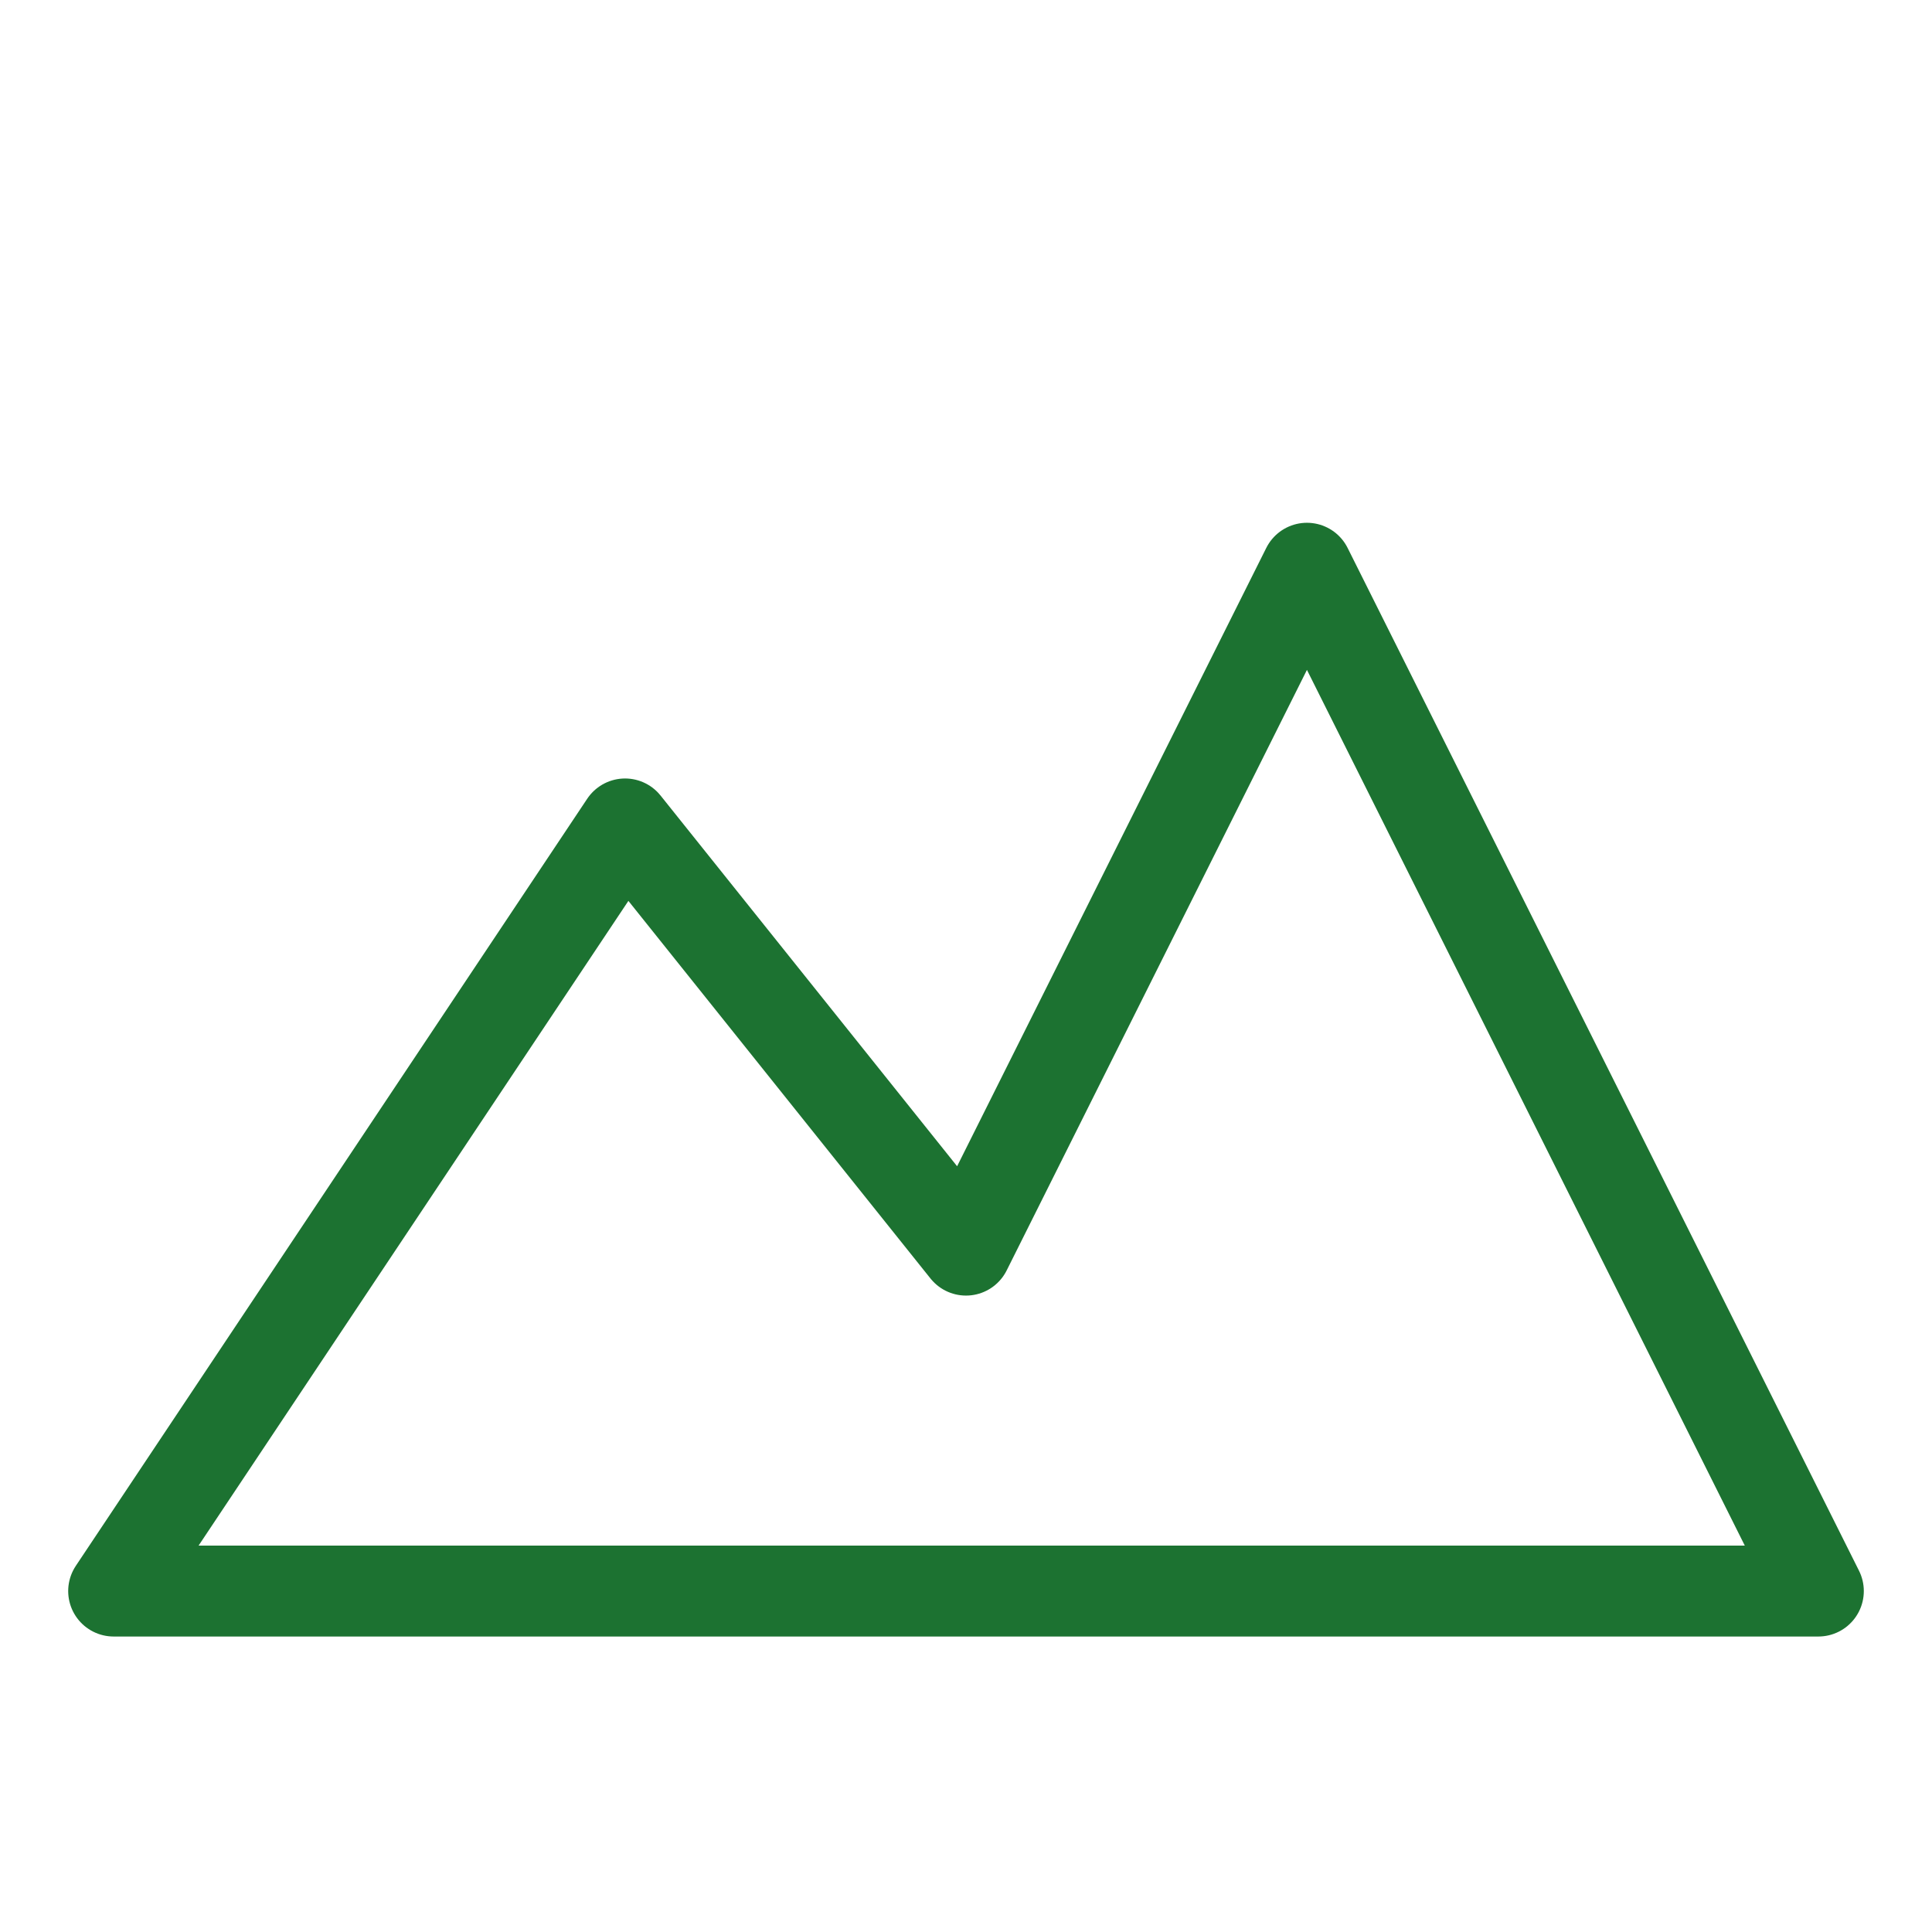
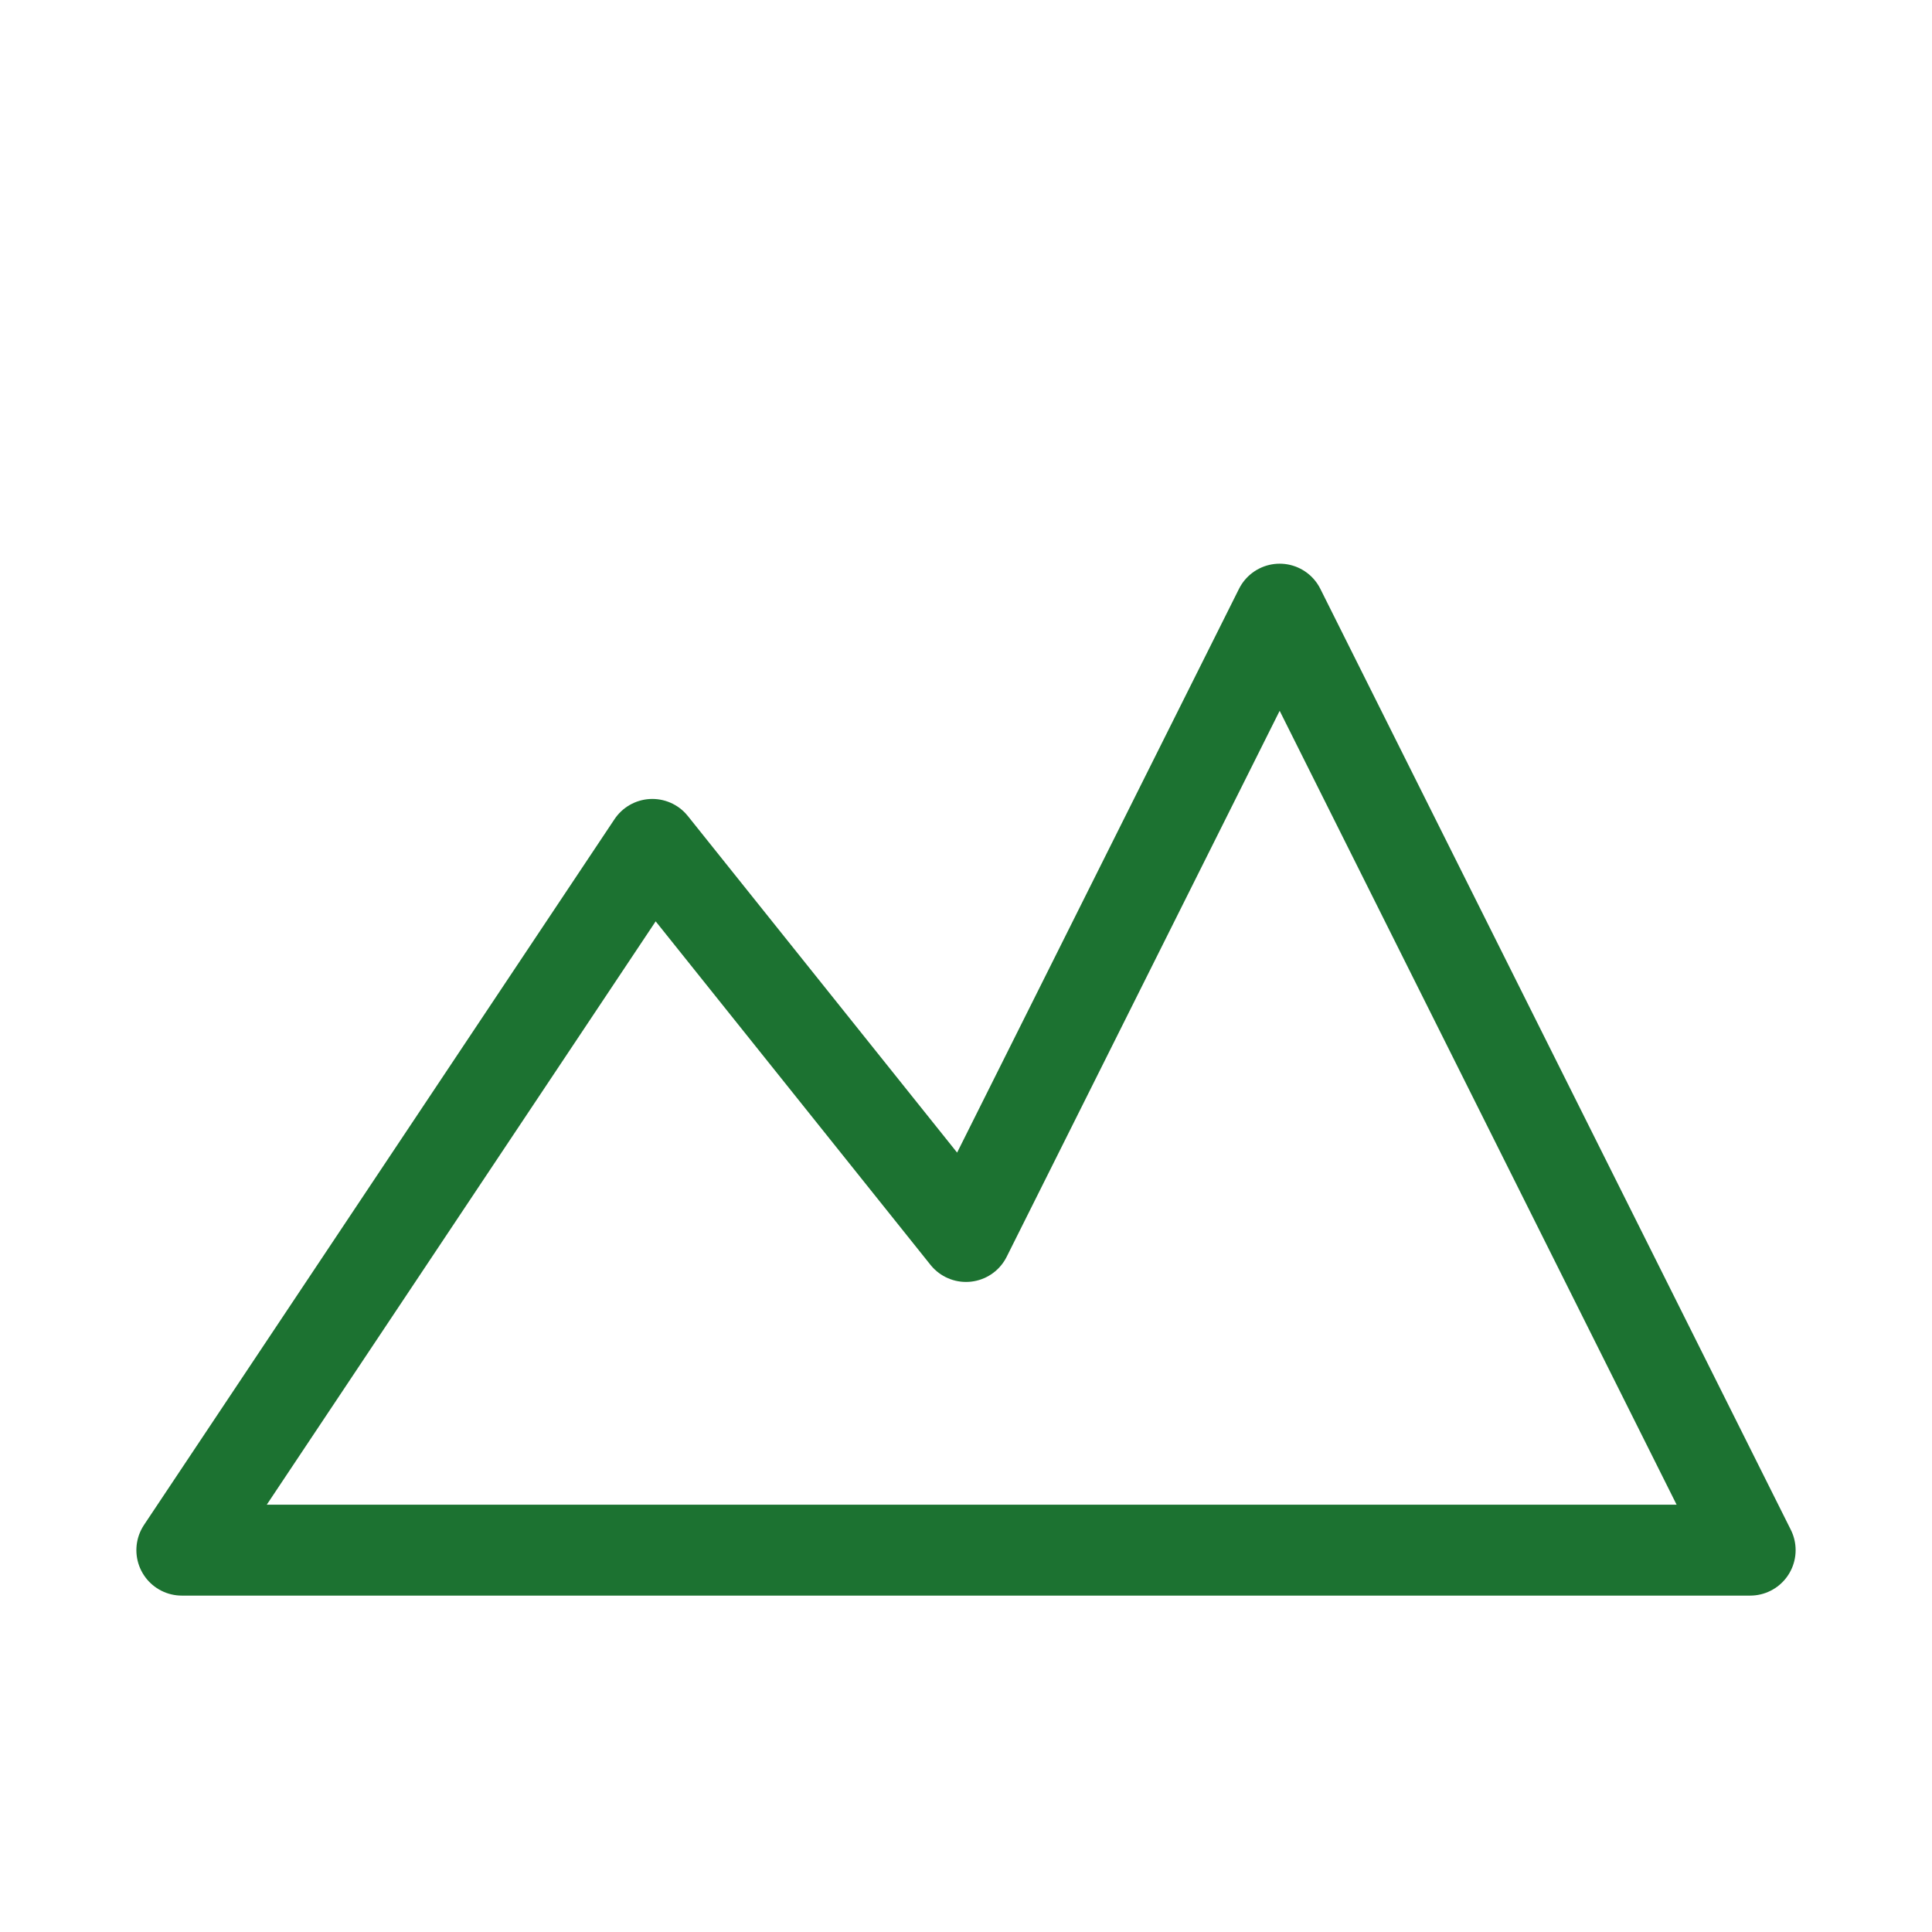
<svg xmlns="http://www.w3.org/2000/svg" viewBox="-5 -5 34 34" fill="none" stroke="#1C7231" stroke-width="1.6" stroke-linecap="round" stroke-linejoin="round">
-   <path d="M-3 23L6 9.5l6 7.5 6-12 9 18H-3z" />
+   <path d="M-1.8 22.28L6.48 9.86l5.52 6.9 5.52-11.04 8.28 16.56H-1.8z" />
</svg>
